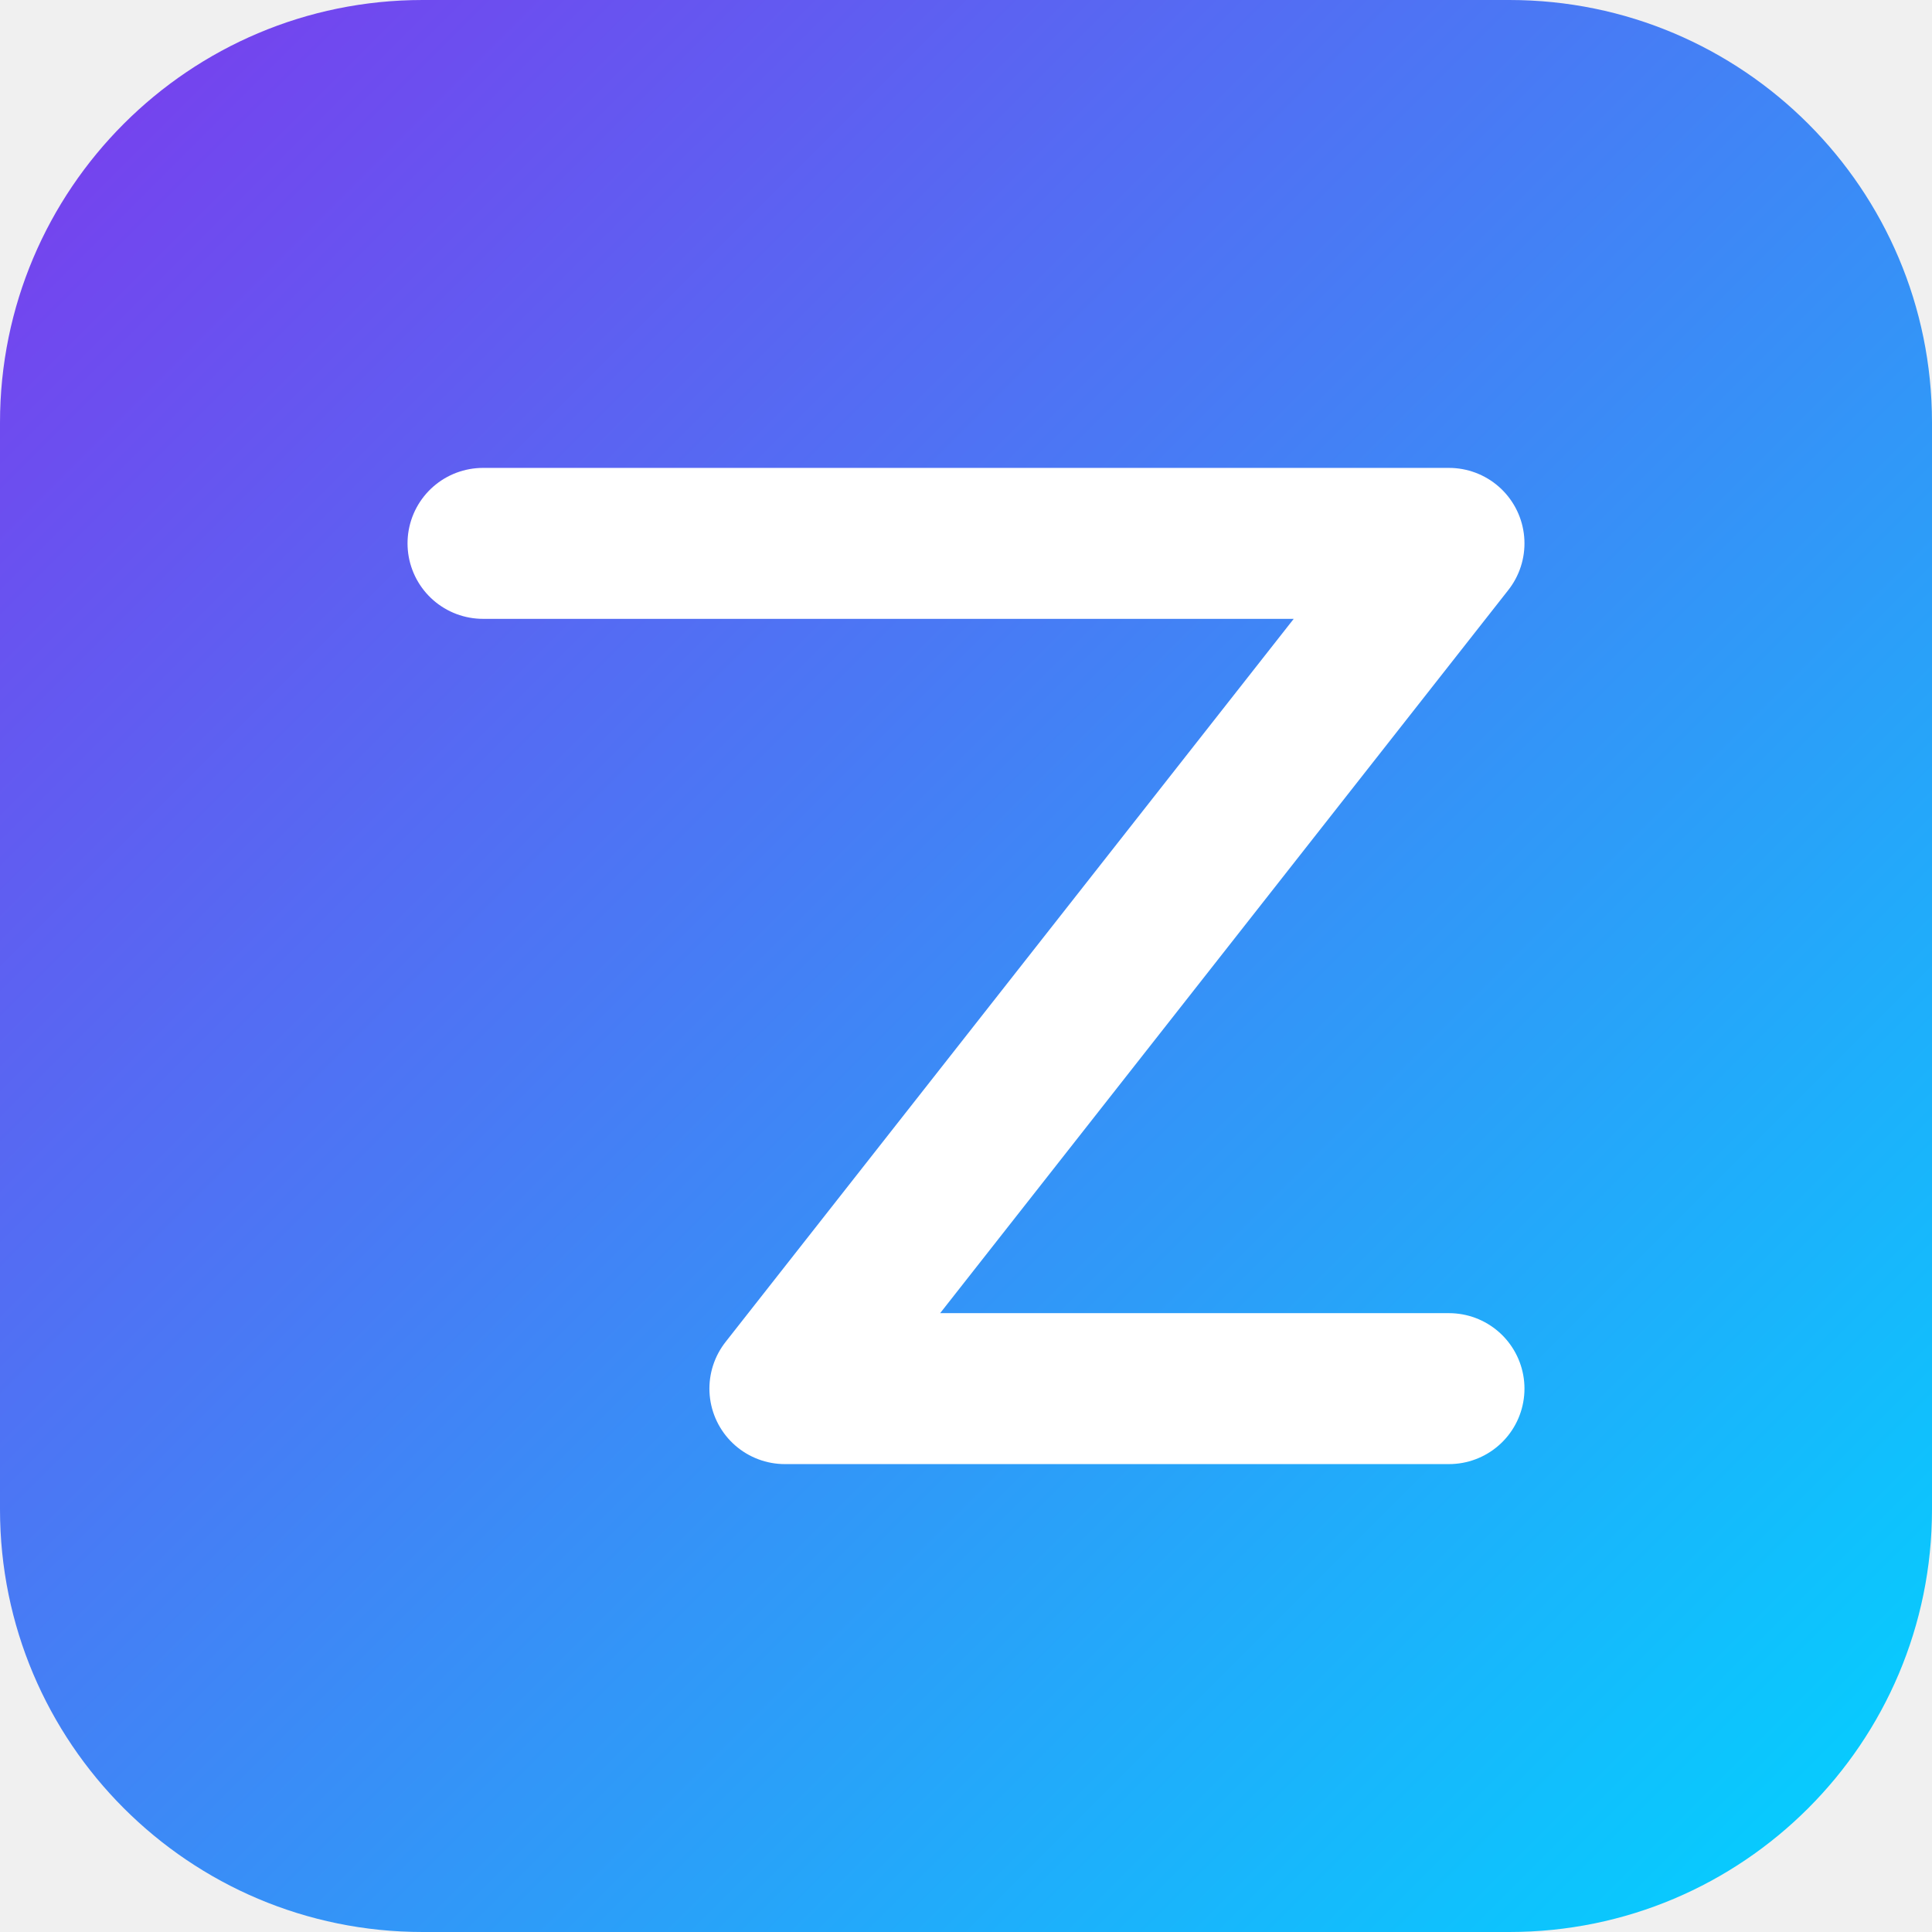
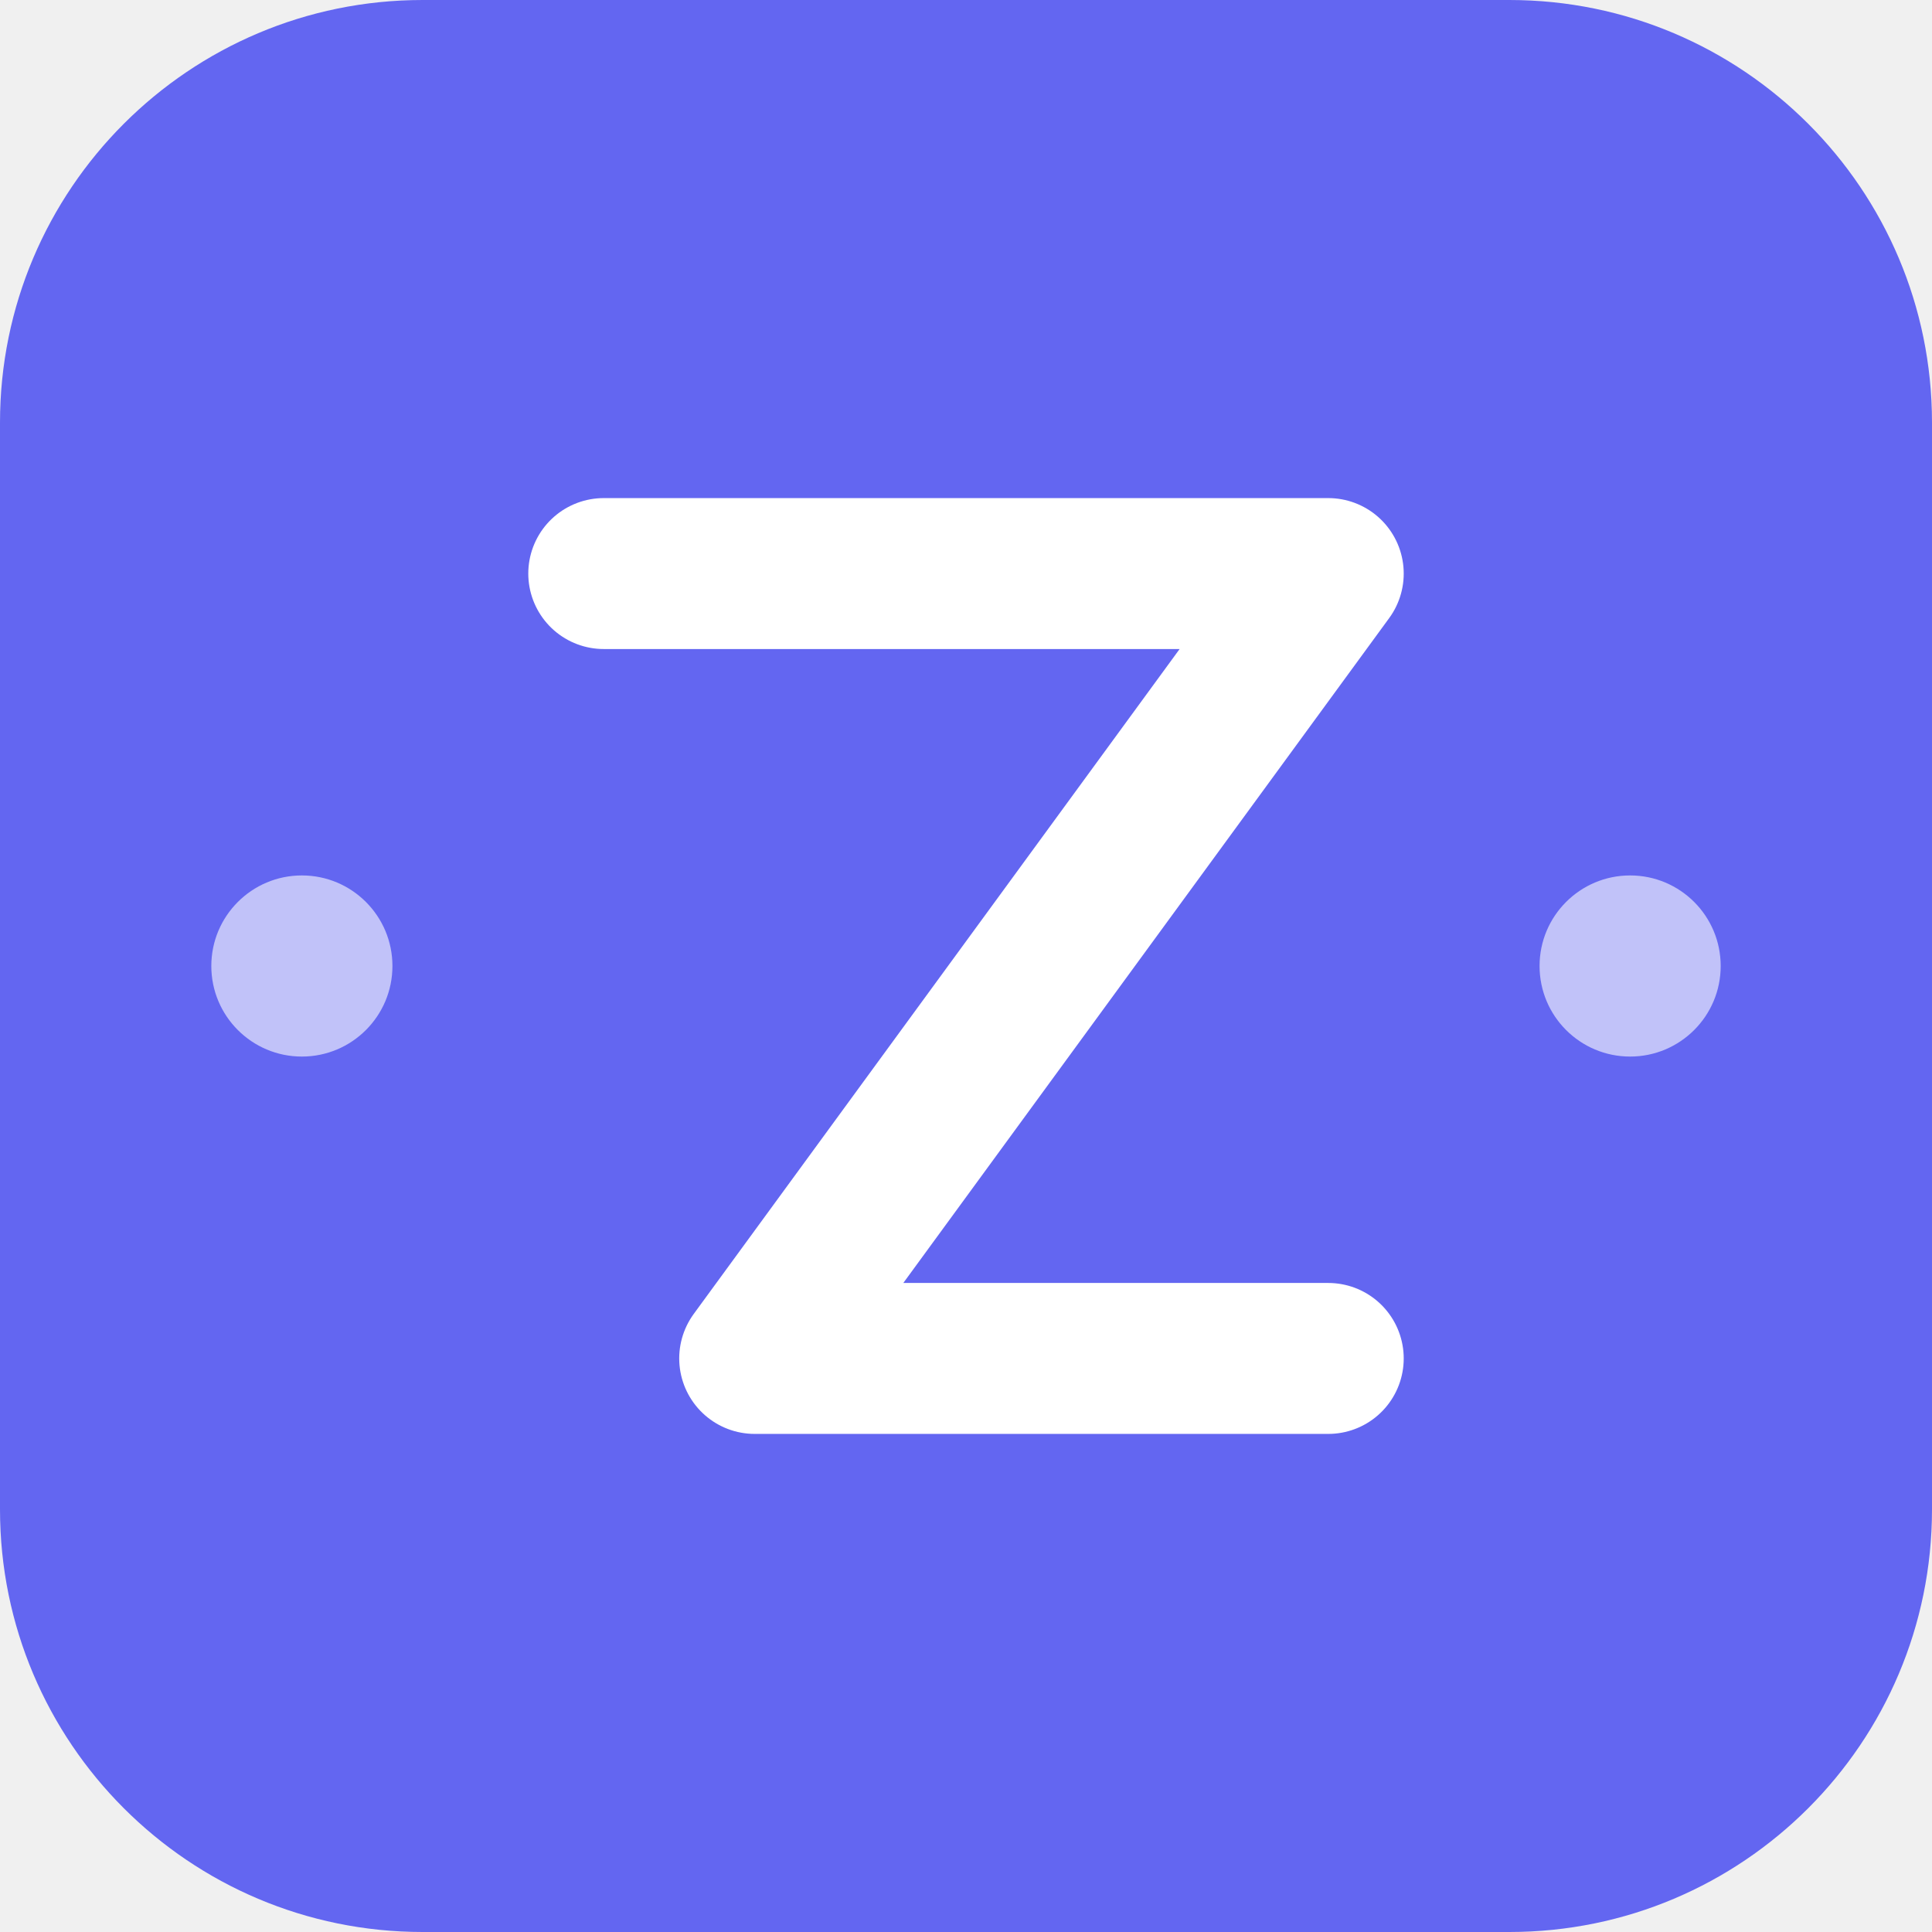
<svg xmlns="http://www.w3.org/2000/svg" width="32" height="32" viewBox="0 0 32 32" fill="none">
-   <defs>
-     <linearGradient id="za-grad" x1="0" y1="0" x2="32" y2="32" gradientUnits="userSpaceOnUse">
-       <stop offset="0%" stop-color="#7c3aed" />
-       <stop offset="100%" stop-color="#00d4ff" />
-     </linearGradient>
-   </defs>
-   <rect width="32" height="32" rx="7" fill="url(#za-grad)" />
-   <path d="M8 9h16l-11 14h11" stroke="white" stroke-width="2.5" stroke-linecap="round" stroke-linejoin="round" />
+   <rect width="32" height="32" rx="7" fill="#6366f1" />
+   <circle cx="5" cy="16" r="1.5" fill="white" opacity="0.6" />
+   <circle cx="27" cy="16" r="1.5" fill="white" opacity="0.6" />
+   <path d="M10 9.5h12l-9.5 13H22" stroke="white" stroke-width="2.5" stroke-linecap="round" stroke-linejoin="round" />
</svg>
